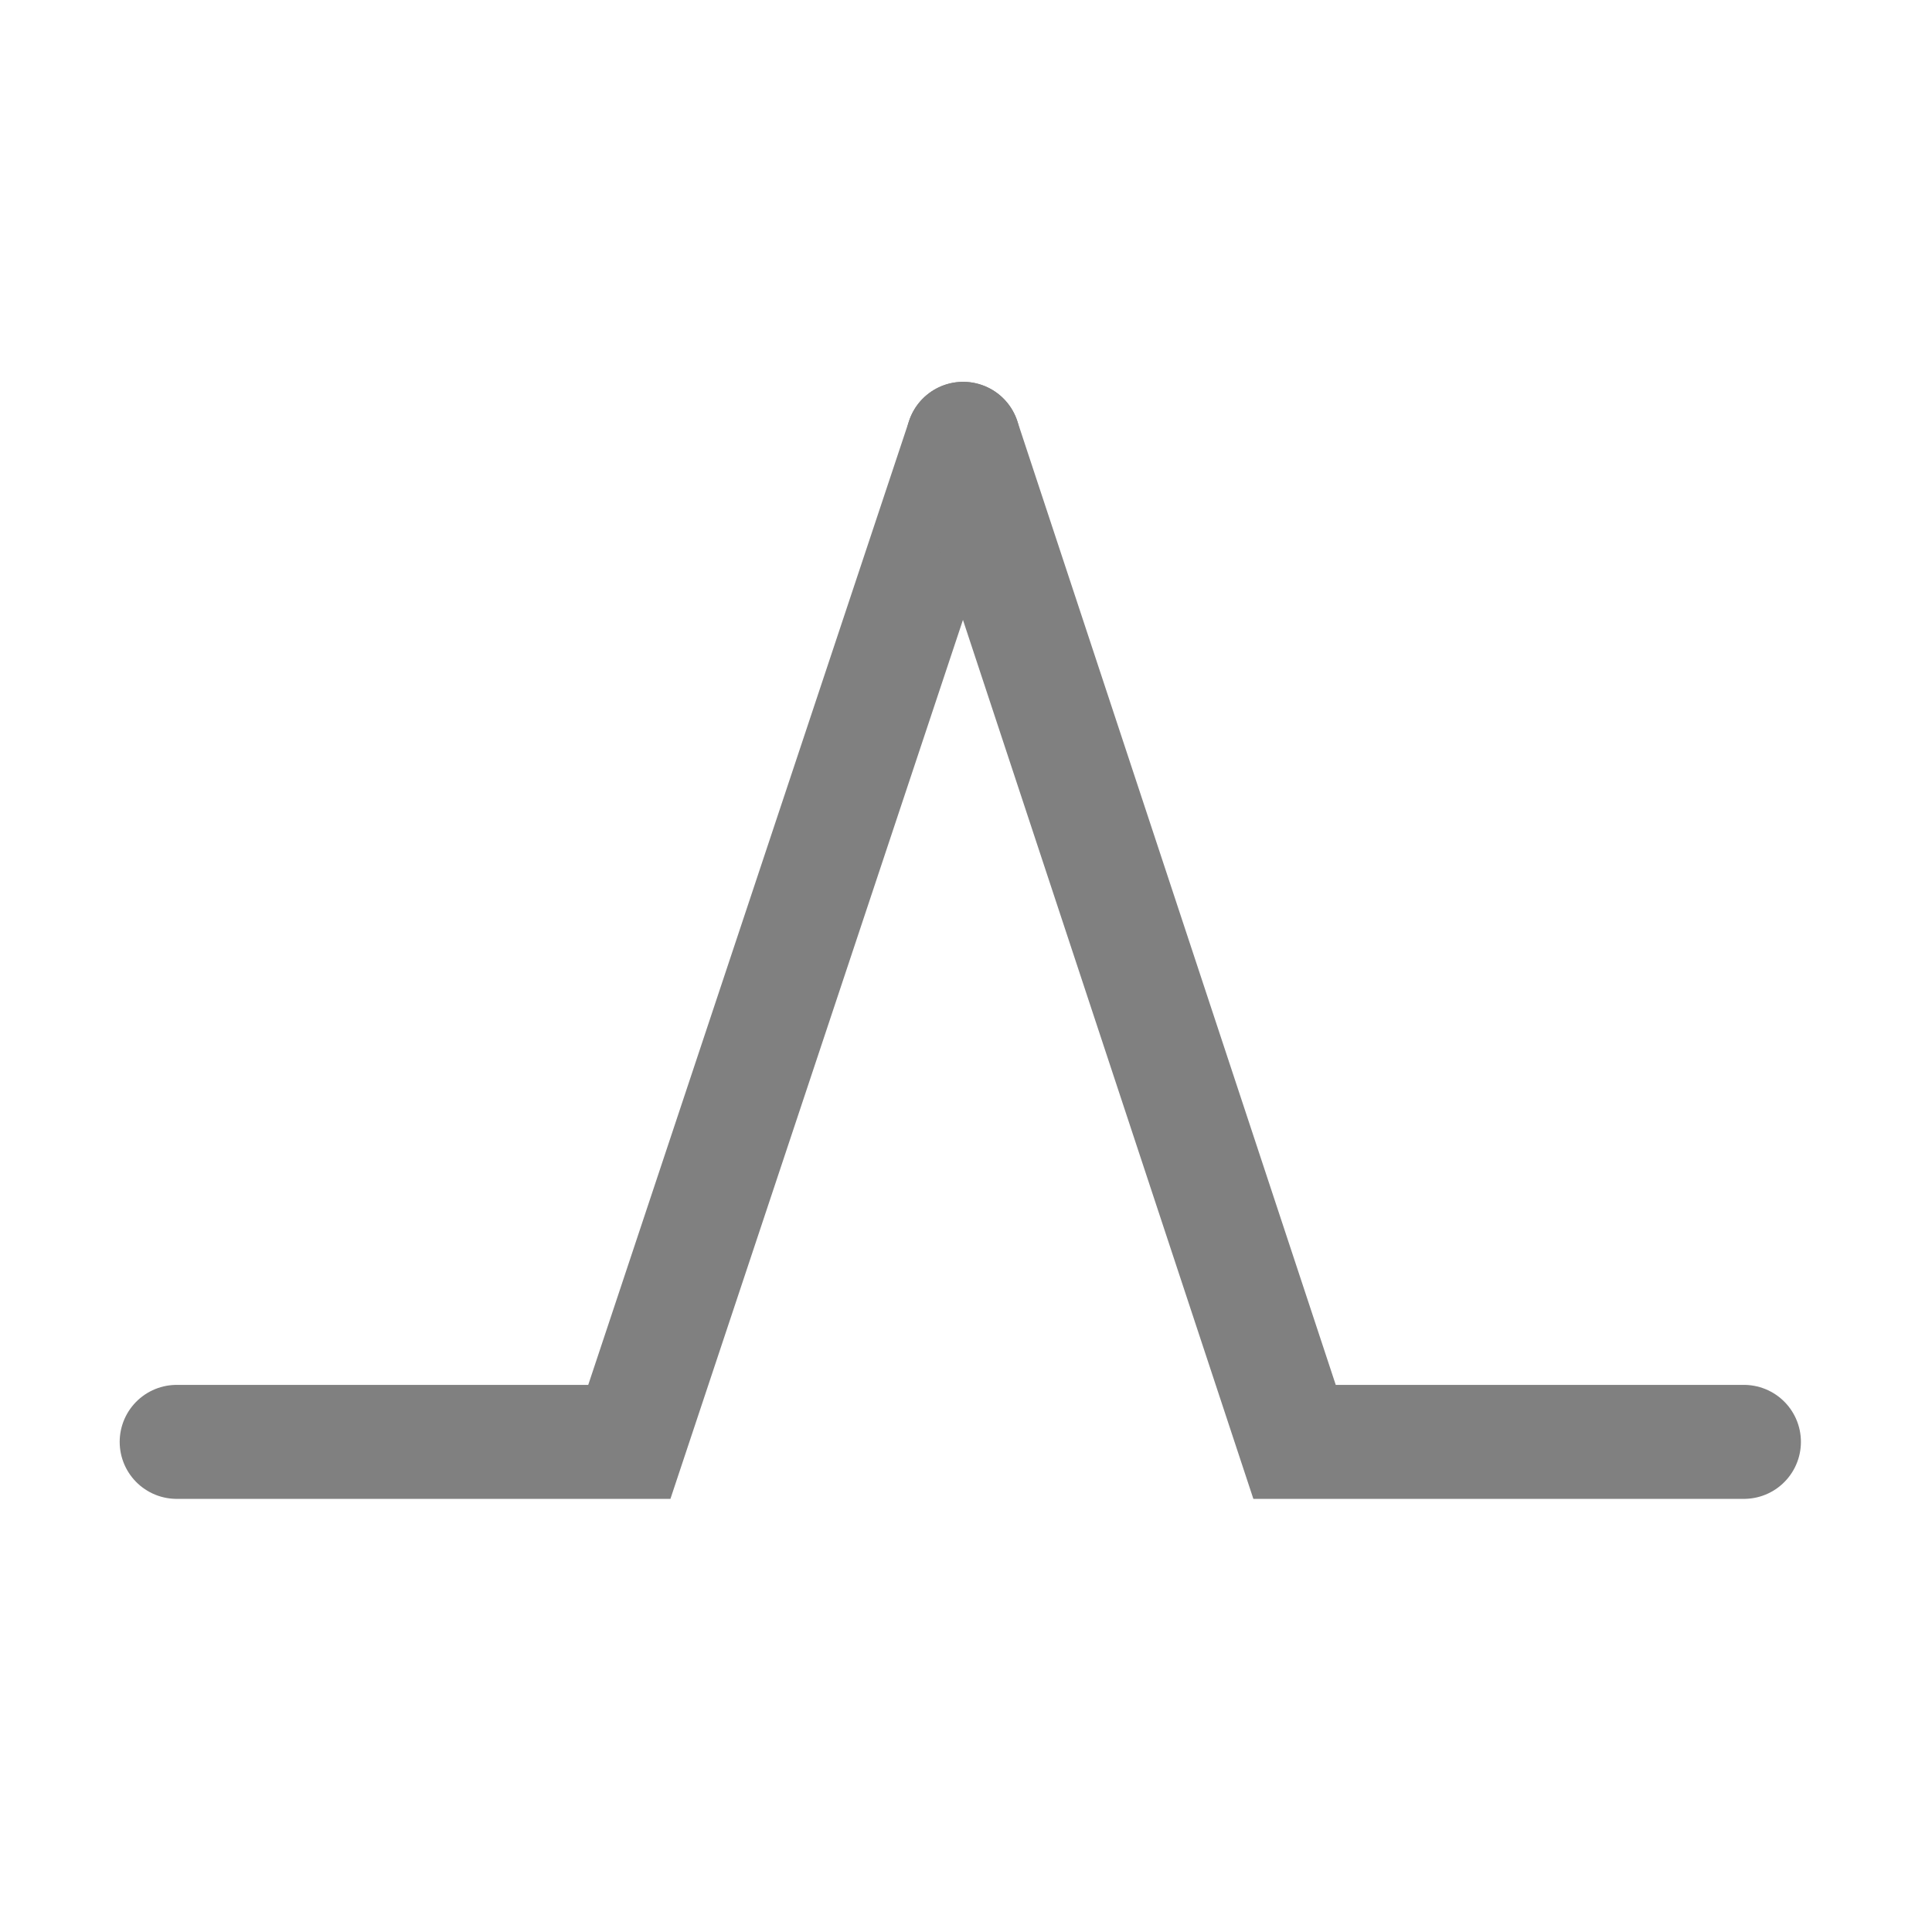
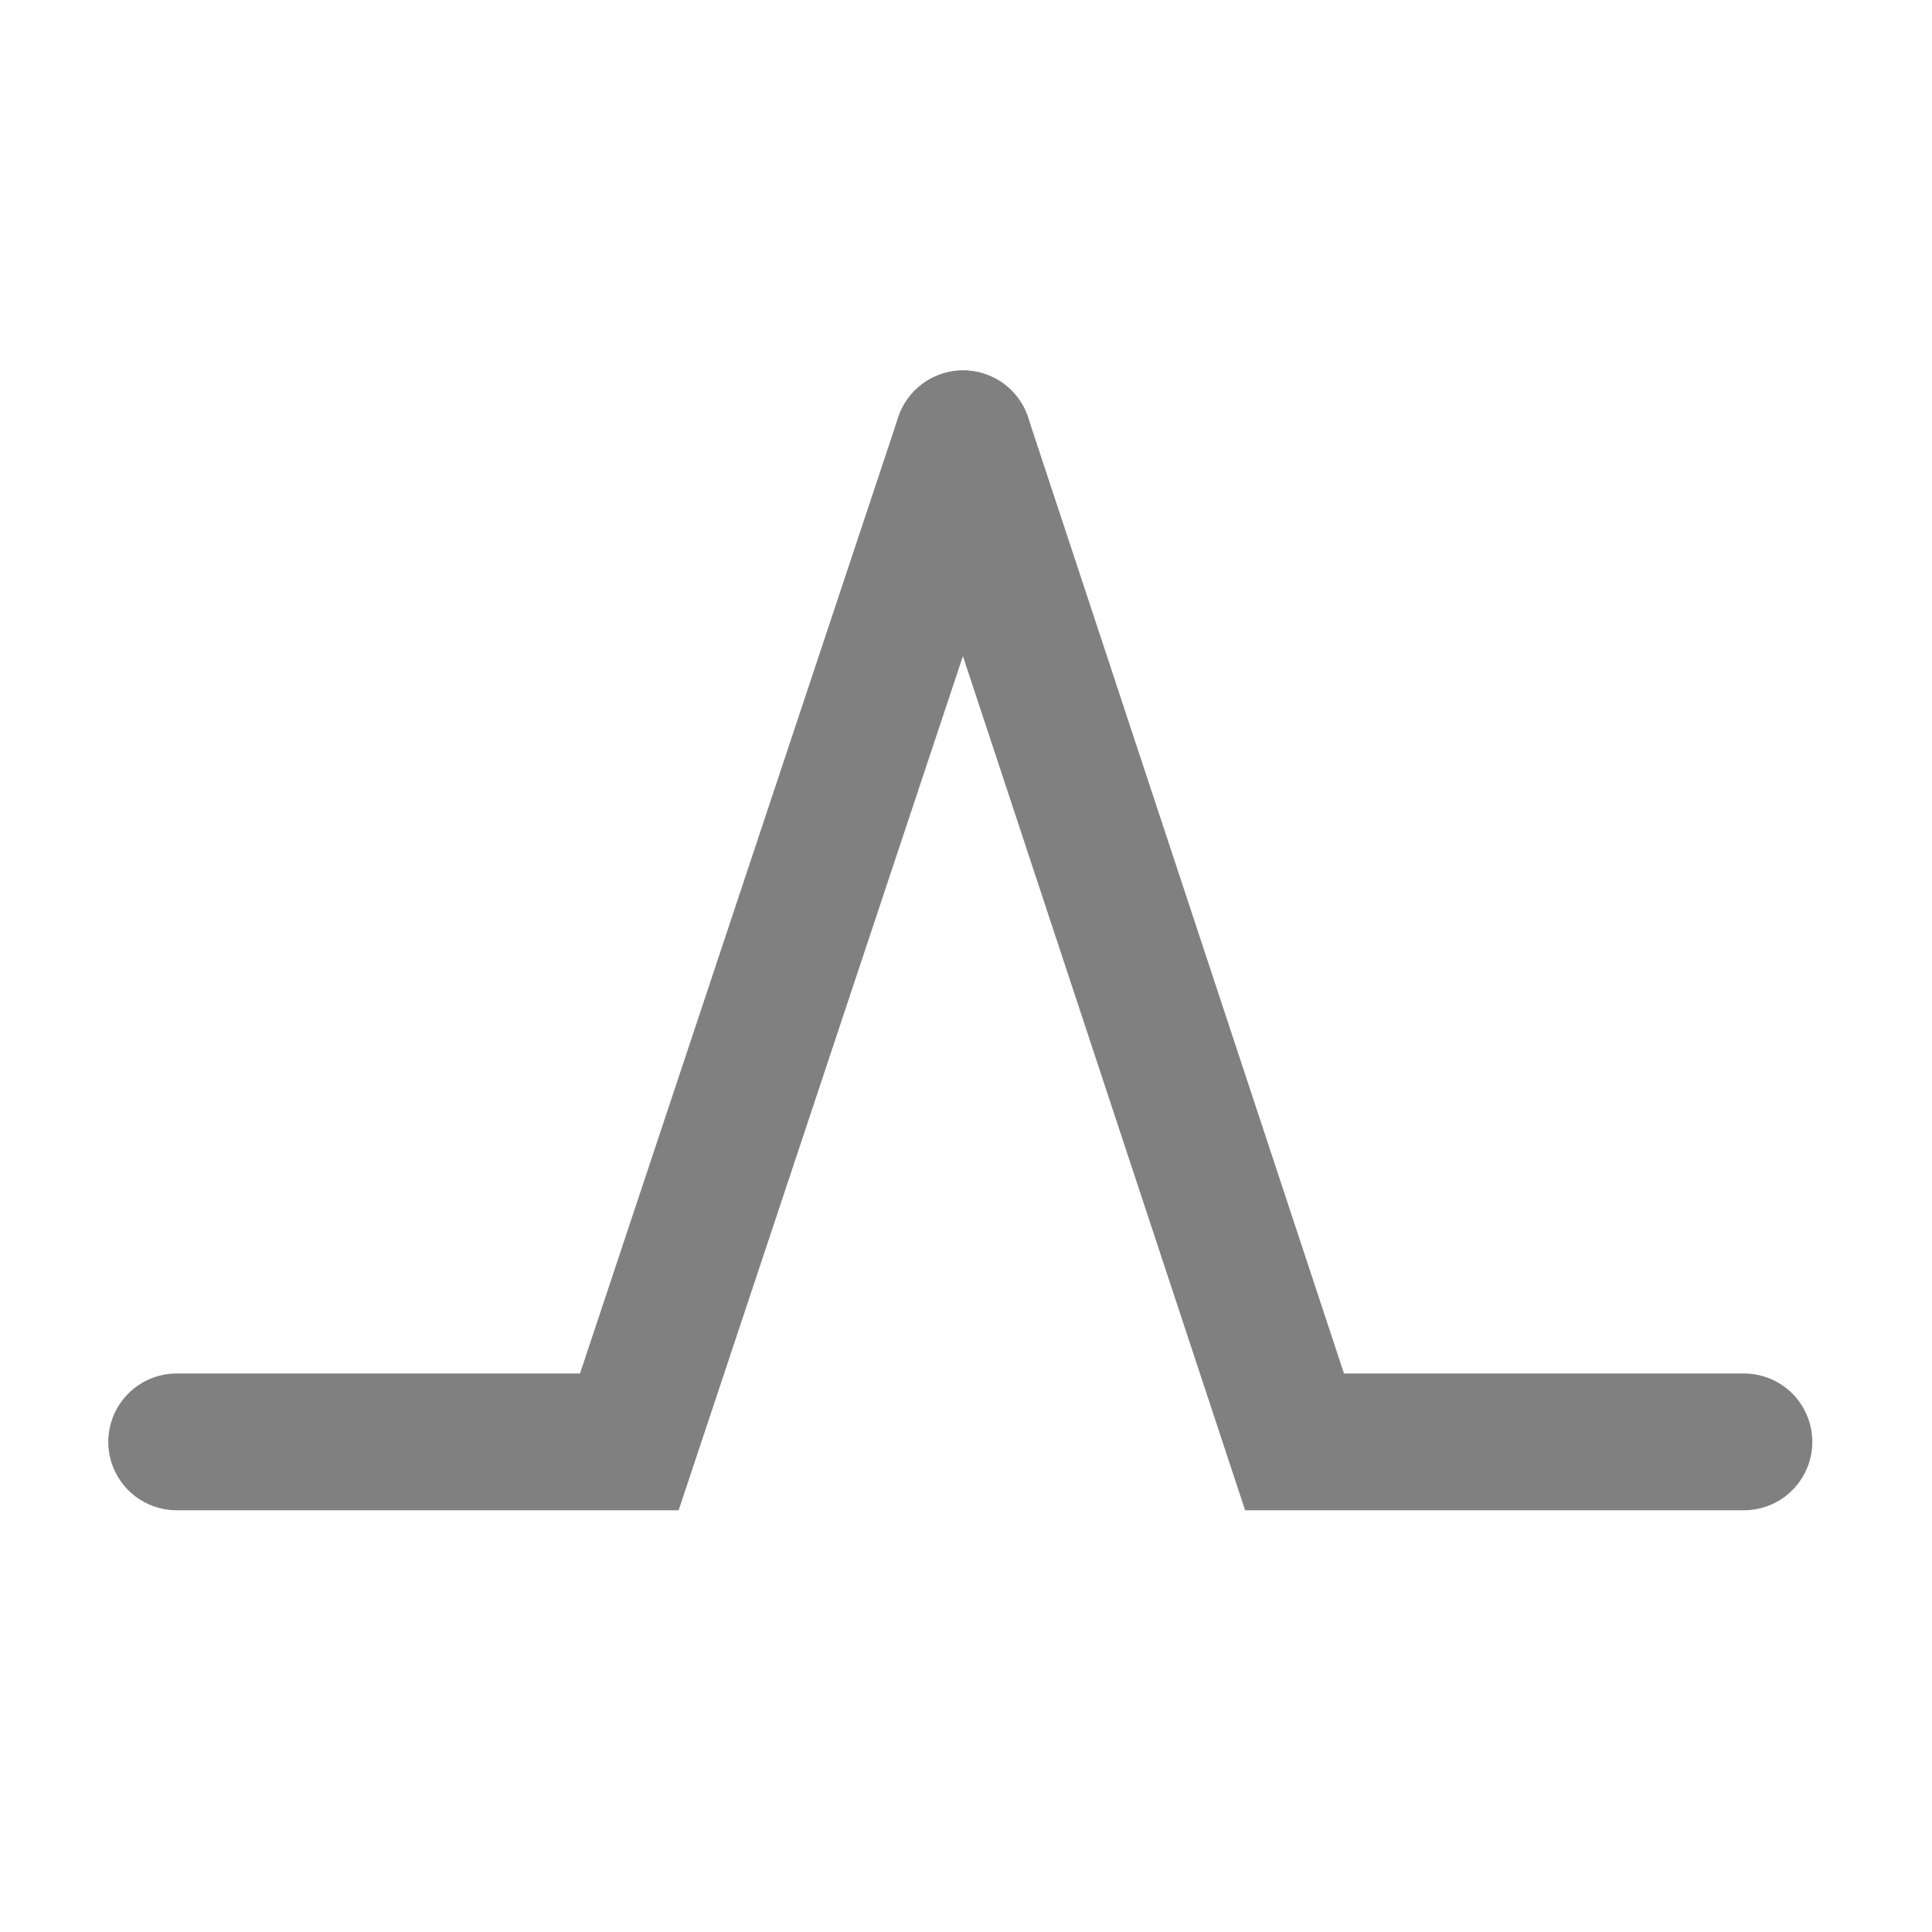
<svg xmlns="http://www.w3.org/2000/svg" width="339" height="339" viewBox="0 0 339 339" fill="none">
-   <path d="M31 253C31 253 40.669 253 65.5 253C90.331 253 110.426 253 110.426 253L169 77" stroke="#808080" stroke-width="20" stroke-linecap="round" />
-   <path d="M306 253C306 253 295.651 253 271 253C246.349 253 227.15 253 227.15 253L169 77" stroke="#808080" stroke-width="20" stroke-linecap="round" />
+   <rect x="0" y="0" width="100%" height="100%" fill="none" />
+   <path d="M31 253C31 253 40.669 253 65.5 253C90.331 253 110.426 253 110.426 253L169 77" stroke="#808080" stroke-width="24" stroke-linecap="round" />
+   <path d="M306 253C306 253 295.651 253 271 253C246.349 253 227.15 253 227.15 253L169 77" stroke="#808080" stroke-width="24" stroke-linecap="round" />
</svg>
